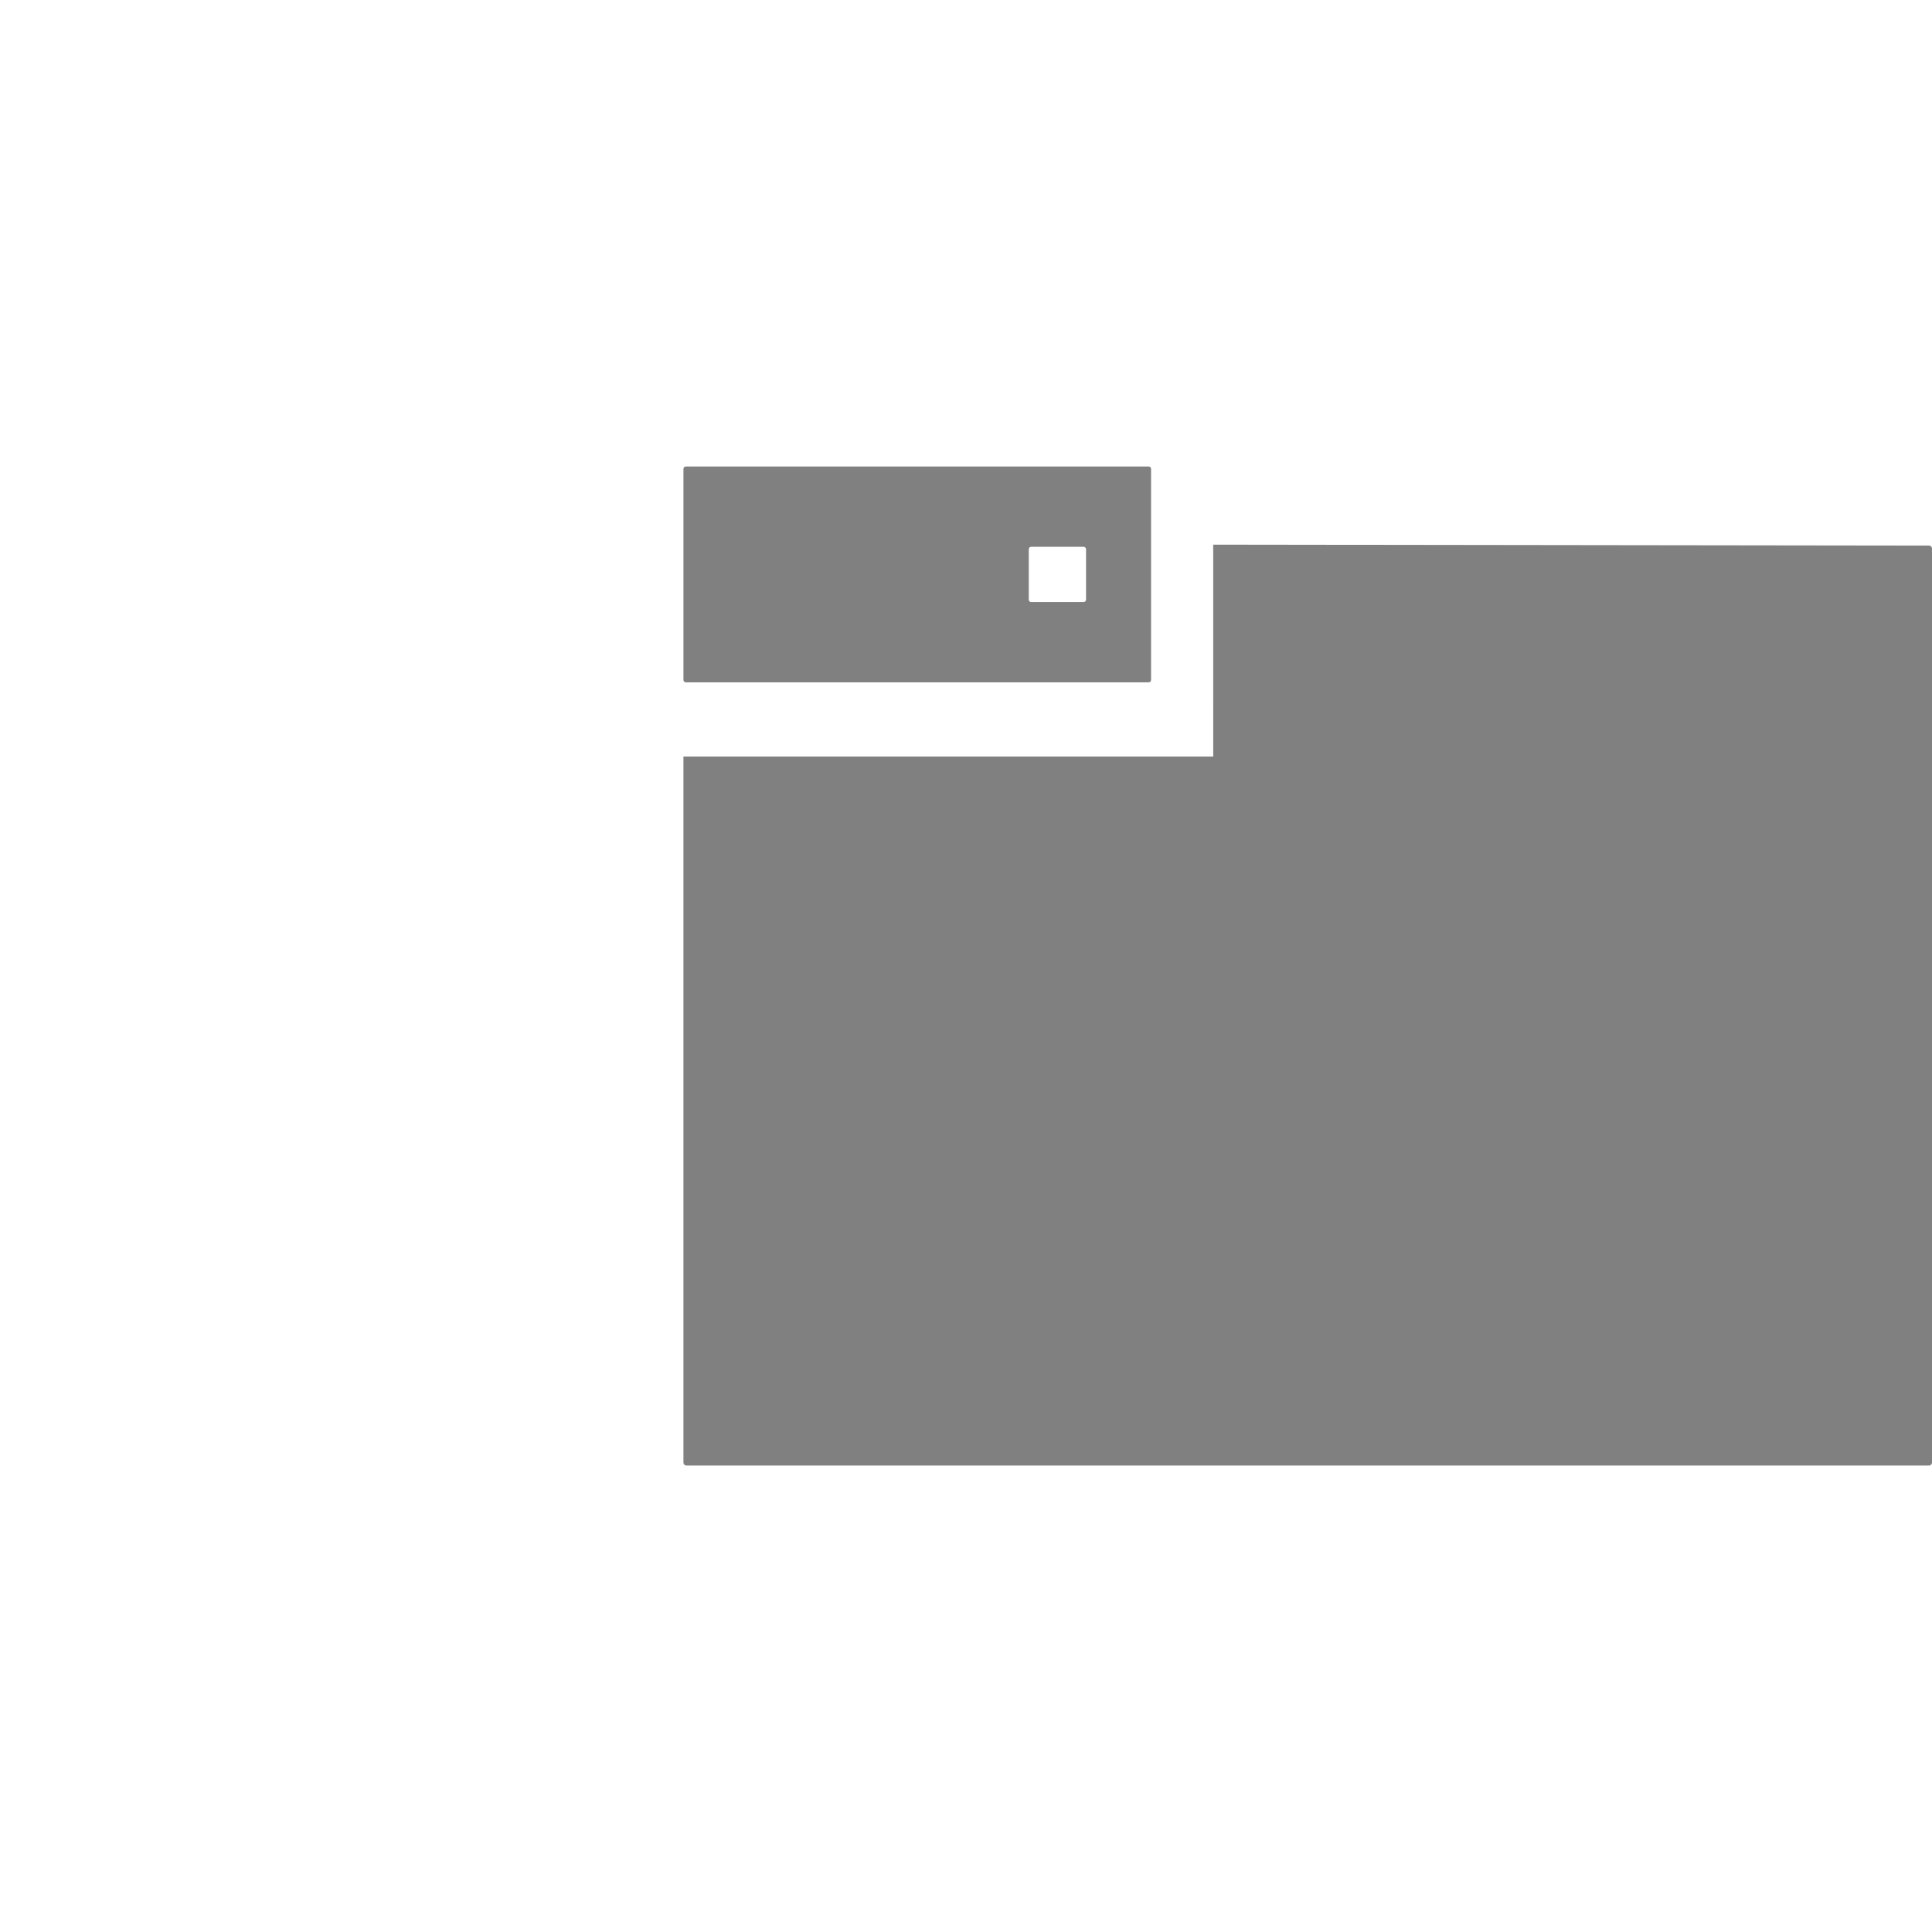
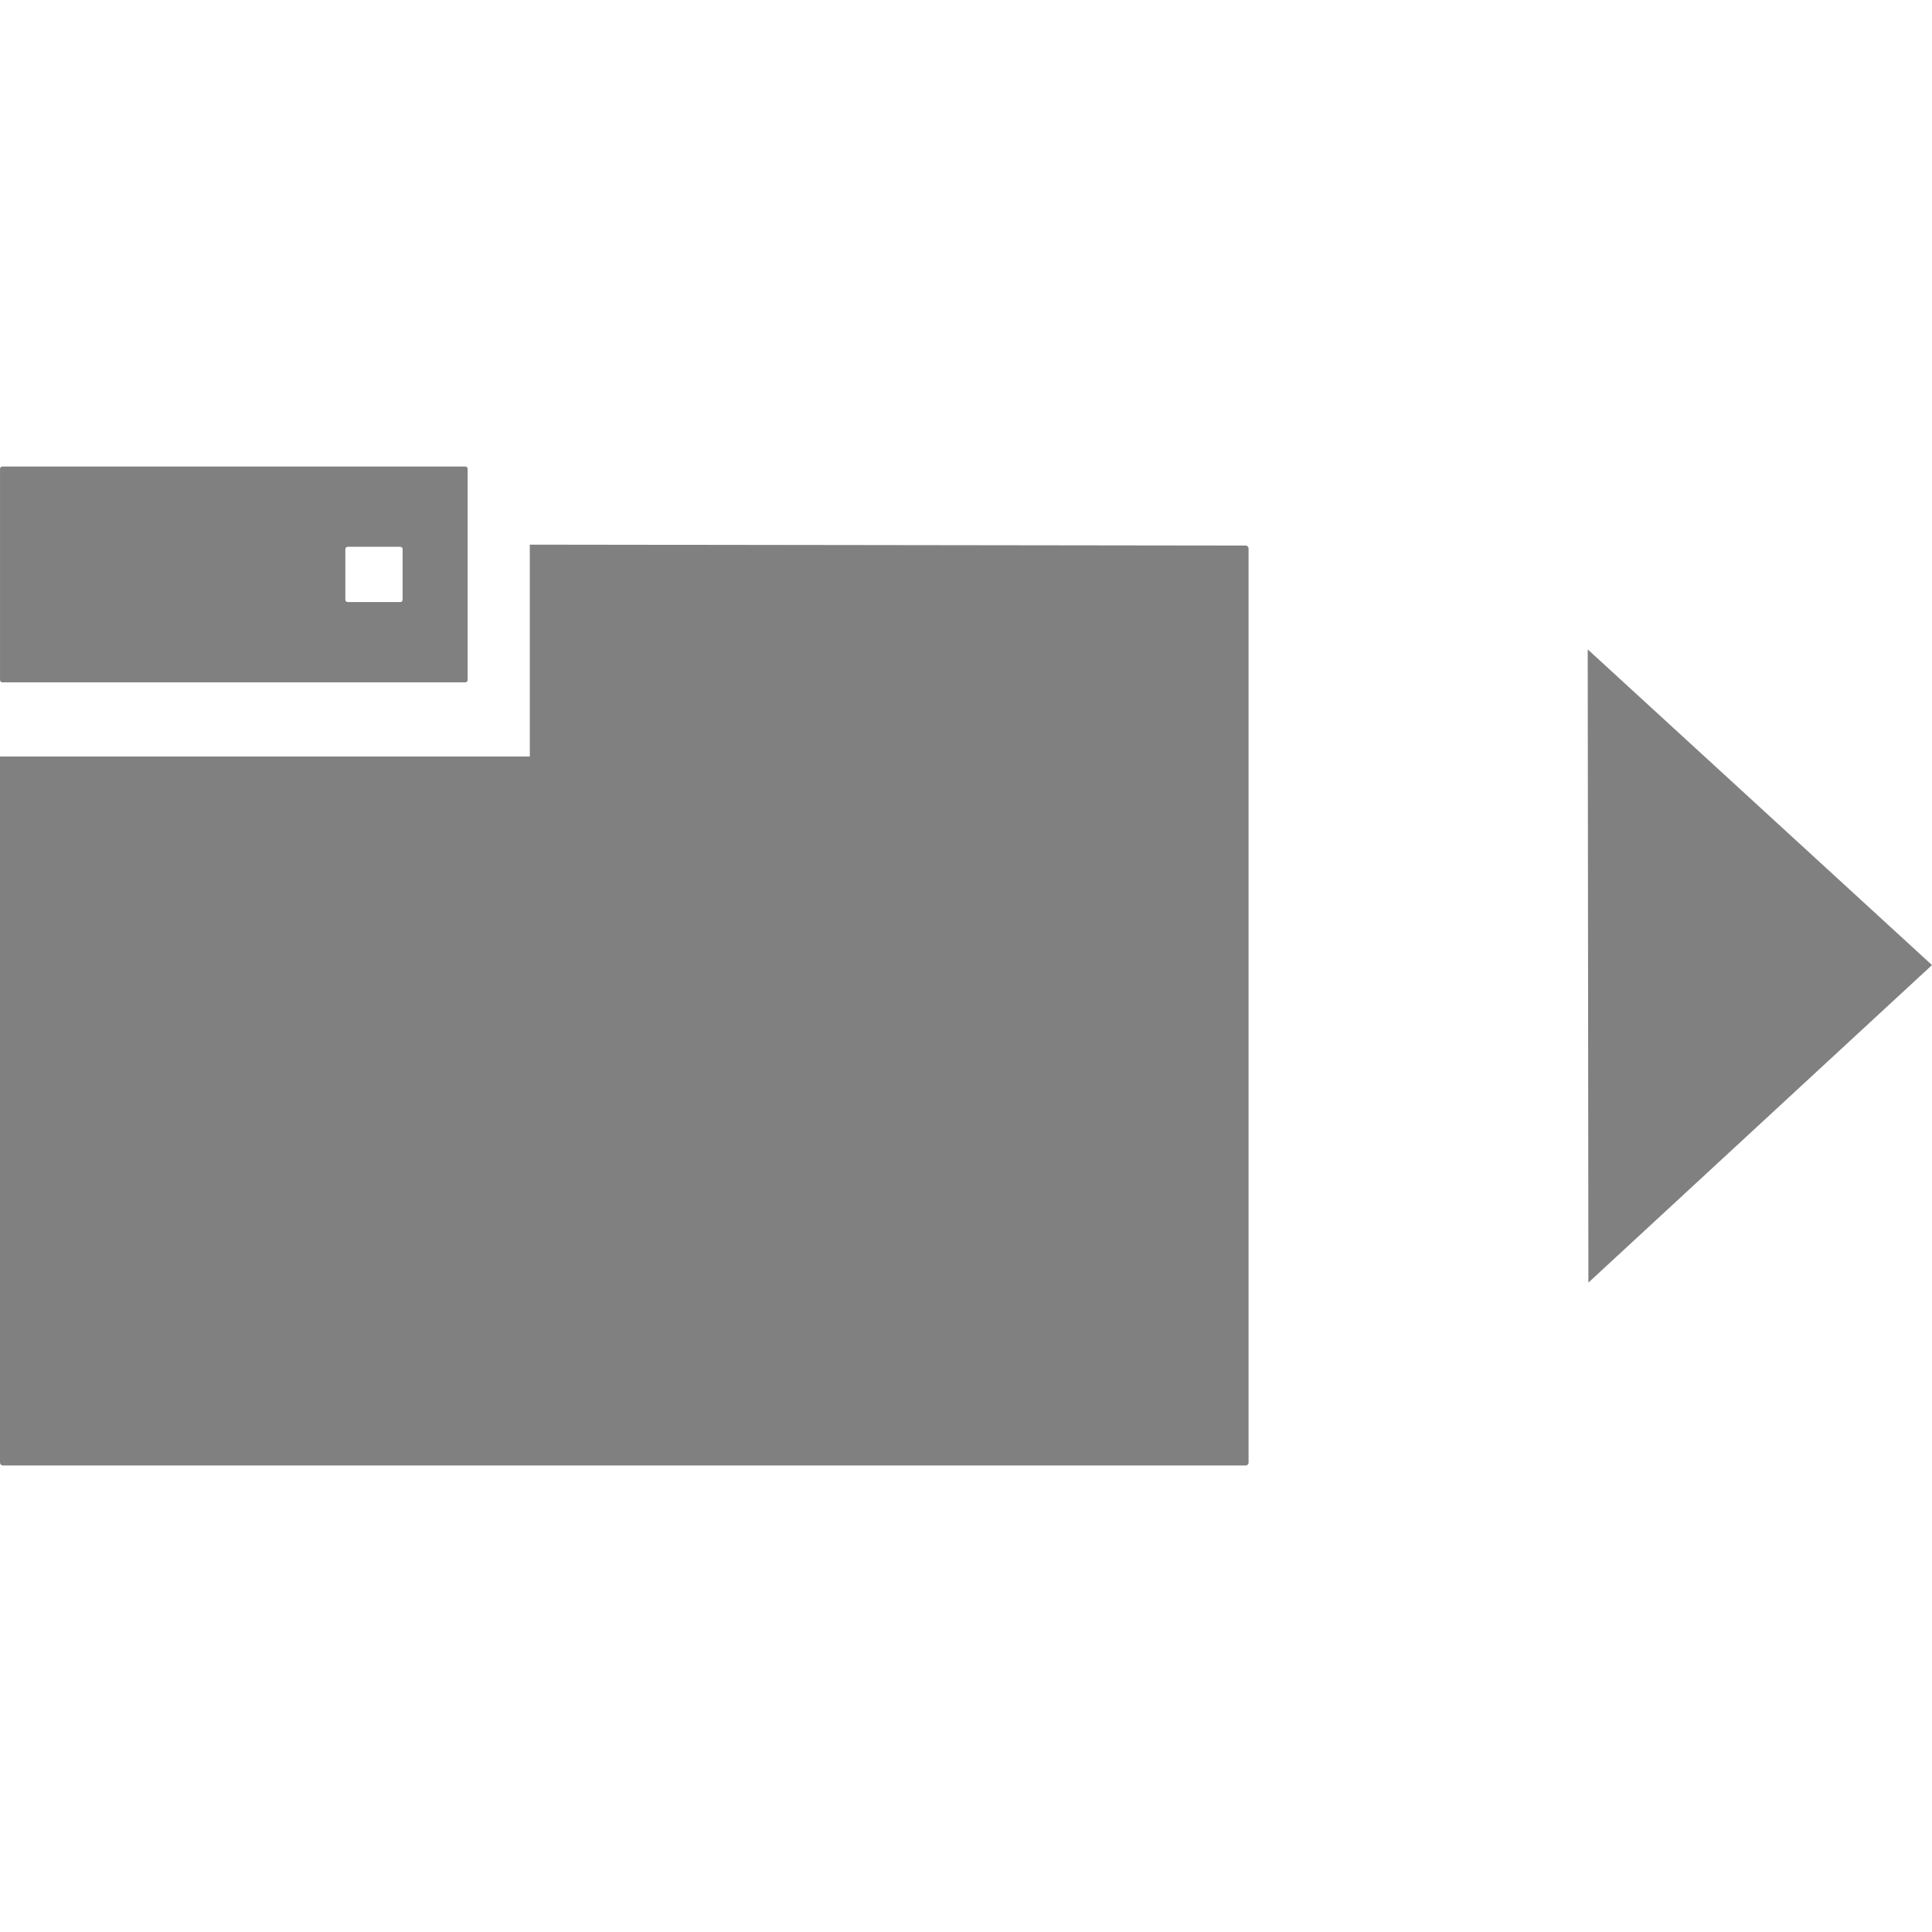
<svg xmlns="http://www.w3.org/2000/svg" height="1e3" width="1e3" version="1.1" viewBox="0 0 1000 1000">
-   <path d="m627.96 281.91 370.52 0.487 0.591 0.119 0.482 0.324 0.324 0.482 0.119 0.591v473.12c0 0.839-0.676 1.515-1.515 1.515h-643.22l-0.591-0.119-0.482-0.324-0.324-0.482-0.119-0.591v-365.45h274.22z" stroke-width=".702" fill="#808080" />
-   <path d="m354.98 241.46c-0.68 0-1.23 0.55-1.23 1.24v109.25c0 0.68 0.55 1.23 1.23 1.23h239.58c0.68 0 1.23-0.55 1.23-1.23v-109.26c0-0.69-0.55-1.23-1.23-1.23h-239.58zm178.74 41.56h27.18c0.68 0 1.23 0.55 1.23 1.23v26.14c0 0.69-0.55 1.24-1.23 1.24h-27.18c-0.68 0-1.23-0.55-1.23-1.24v-26.14c0-0.68 0.55-1.23 1.23-1.23z" stroke-width=".702" fill="#808080" />
+   <g stroke-width=".702" fill="#808080" transform="translate(-353.74 -.003965)">
+     <path d="m627.96 281.91 370.52 0.487 0.591 0.119 0.482 0.324 0.324 0.482 0.119 0.591v473.12c0 0.839-0.676 1.515-1.515 1.515h-643.22l-0.591-0.119-0.482-0.324-0.324-0.482-0.119-0.591v-365.45h274.22z" />
+     <path d="m354.98 241.46c-0.68 0-1.23 0.55-1.23 1.24v109.25c0 0.68 0.55 1.23 1.23 1.23h239.58c0.68 0 1.23-0.55 1.23-1.23v-109.26c0-0.69-0.55-1.23-1.23-1.23zm178.74 41.56h27.18c0.68 0 1.23 0.55 1.23 1.23v26.14c0 0.69-0.55 1.24-1.23 1.24h-27.18c-0.68 0-1.23-0.55-1.23-1.24v-26.14c0-0.68 0.55-1.23 1.23-1.23z" />
+   </g>
+   <path d="m1e3 499.52-177.85 164.36-0.35-327.76z" stroke-width=".589" fill="#808080" />
</svg>
